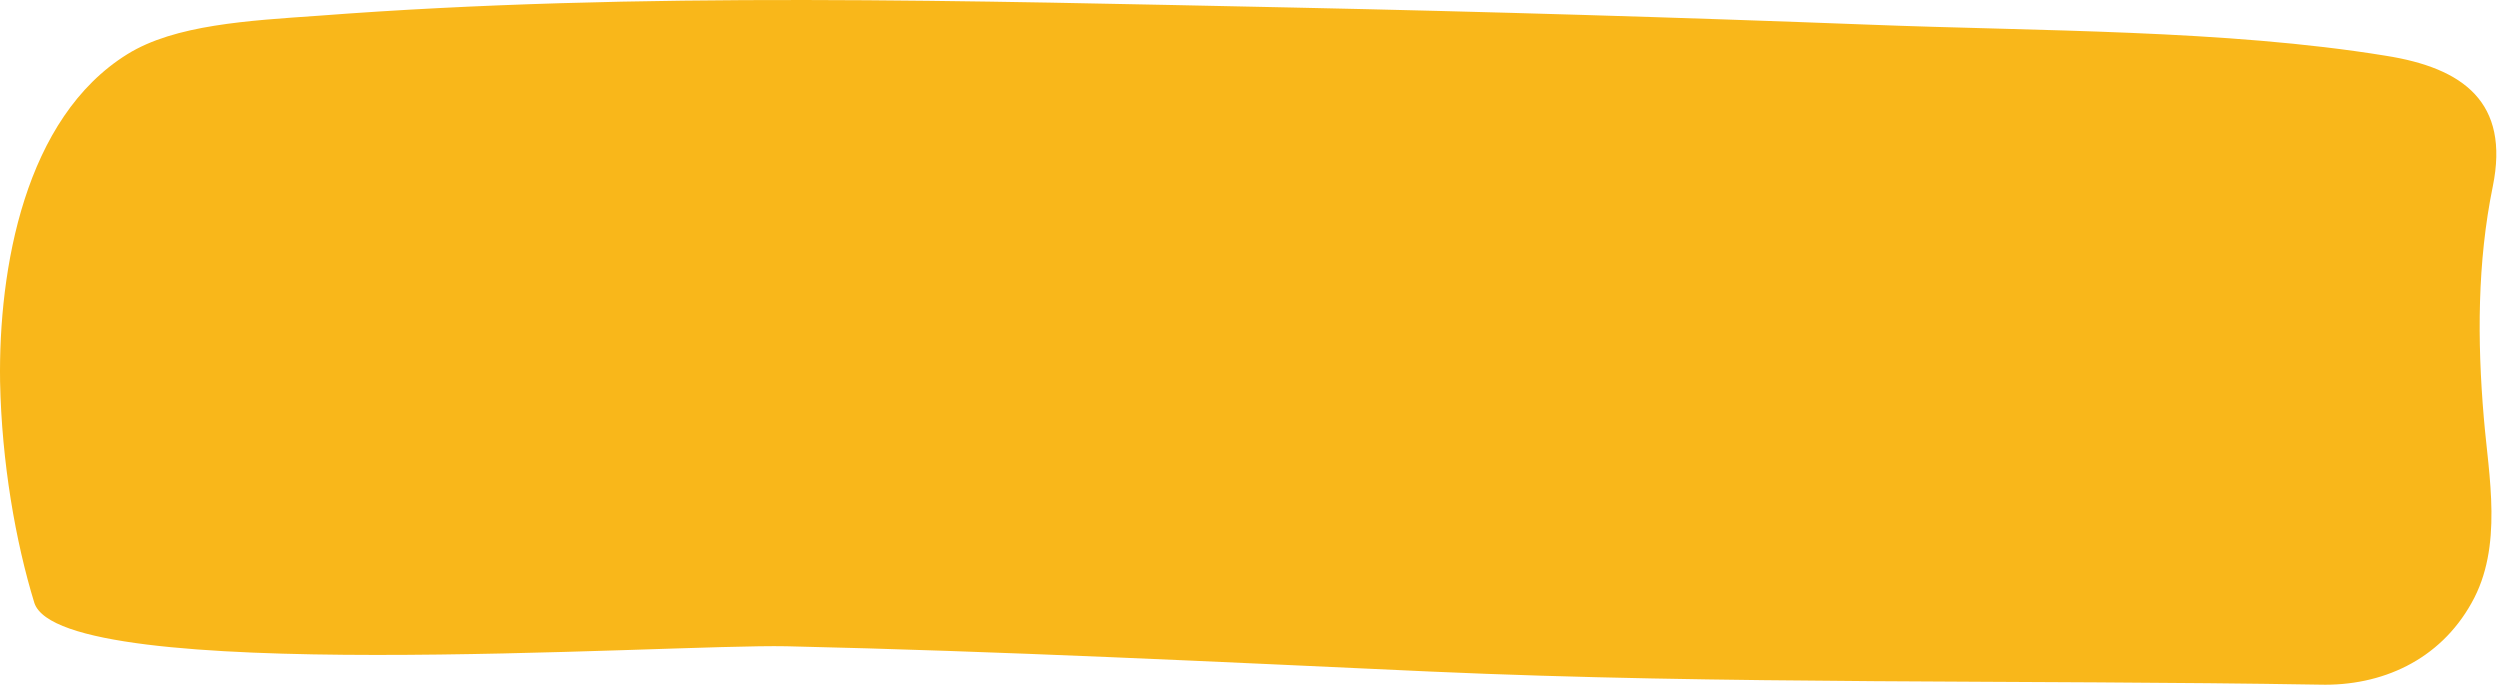
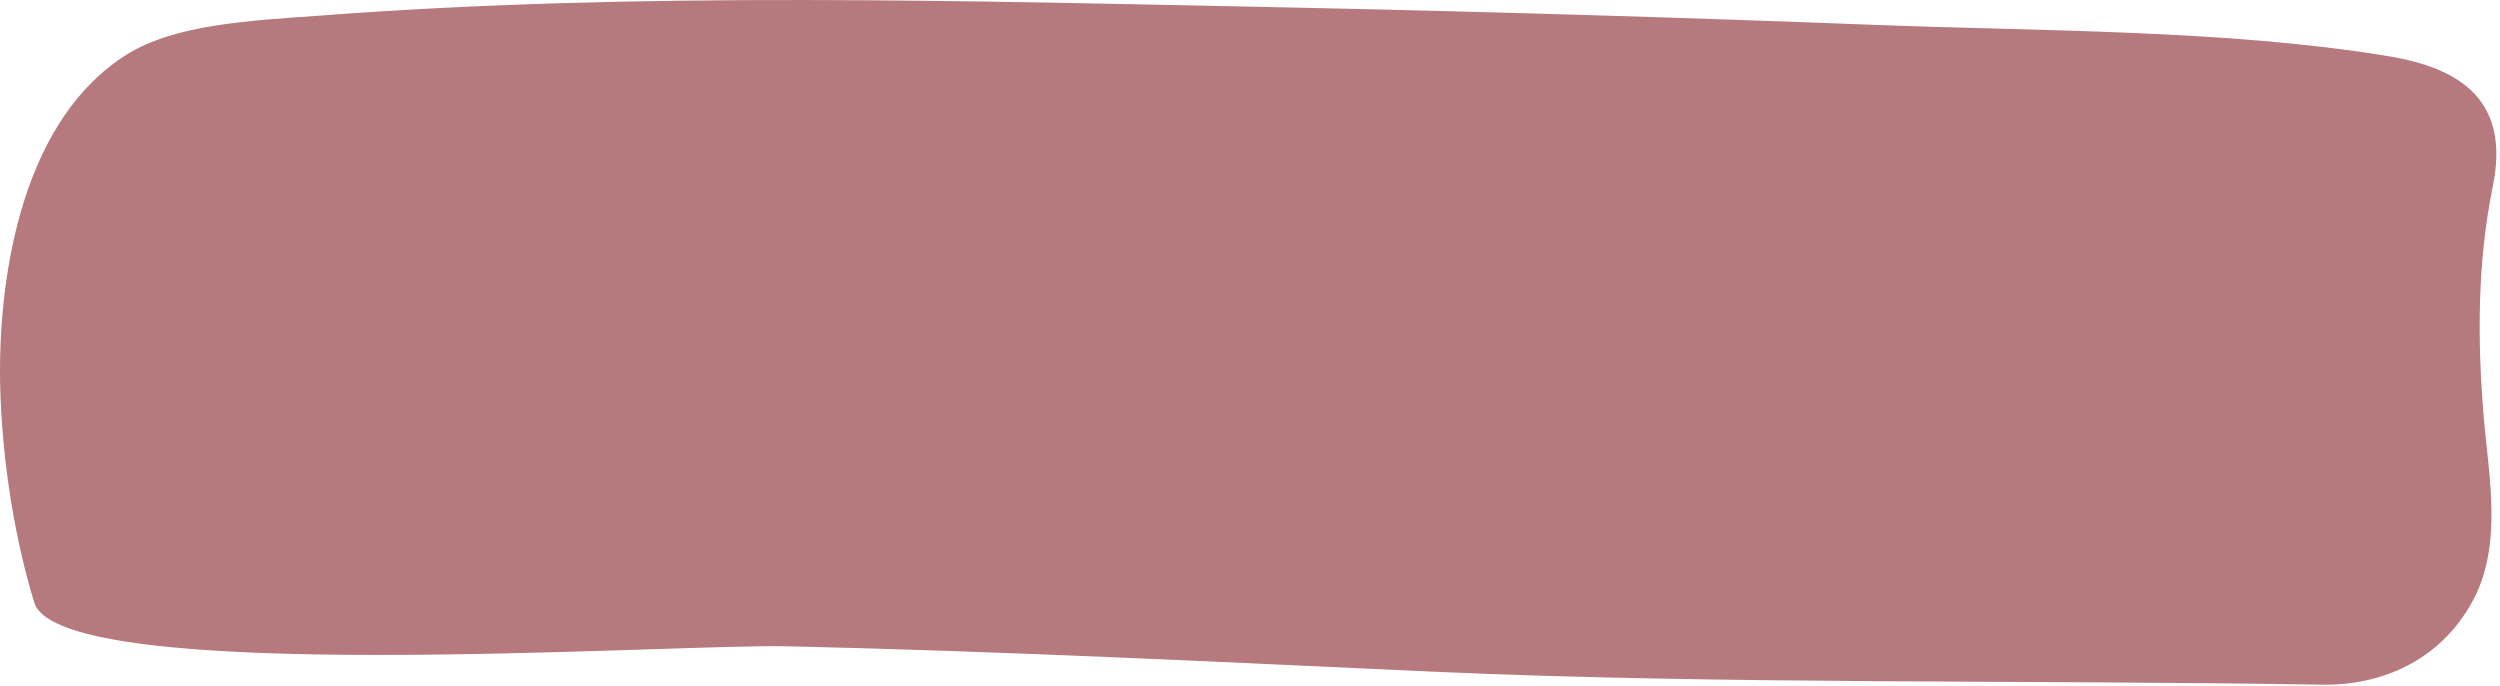
<svg xmlns="http://www.w3.org/2000/svg" width="547" height="150" viewBox="0 0 547 150" fill="none">
-   <path d="M0.016 83.501C-0.342 58.84 5.377 25.78 27.893 11.841C38.258 5.408 54.342 4.514 69.71 3.442C139.583 -1.919 212.674 0.225 283.083 1.655C325.257 2.548 367.253 3.799 409.248 5.407C445.882 6.837 486.984 6.48 522.01 12.198C538.987 14.879 549.173 22.384 545.421 40.791C542.025 57.41 542.025 74.566 543.455 91.364C544.527 104.231 547.744 119.6 540.774 131.93C533.805 144.439 521.117 150.158 507.535 149.801C443.023 148.728 377.081 149.801 313.105 146.941C266.106 144.797 219.107 142.474 172.108 141.401C145.838 140.865 13.597 150.158 7.521 131.93C3.411 118.527 0.373 101.193 0.016 83.501Z" fill="#F9B71A" />
+   <path d="M0.016 83.501C-0.342 58.84 5.377 25.78 27.893 11.841C38.258 5.408 54.342 4.514 69.71 3.442C139.583 -1.919 212.674 0.225 283.083 1.655C325.257 2.548 367.253 3.799 409.248 5.407C445.882 6.837 486.984 6.48 522.01 12.198C538.987 14.879 549.173 22.384 545.421 40.791C542.025 57.41 542.025 74.566 543.455 91.364C544.527 104.231 547.744 119.6 540.774 131.93C533.805 144.439 521.117 150.158 507.535 149.801C443.023 148.728 377.081 149.801 313.105 146.941C266.106 144.797 219.107 142.474 172.108 141.401C145.838 140.865 13.597 150.158 7.521 131.93C3.411 118.527 0.373 101.193 0.016 83.501Z" fill="#B6797E" />
</svg>
